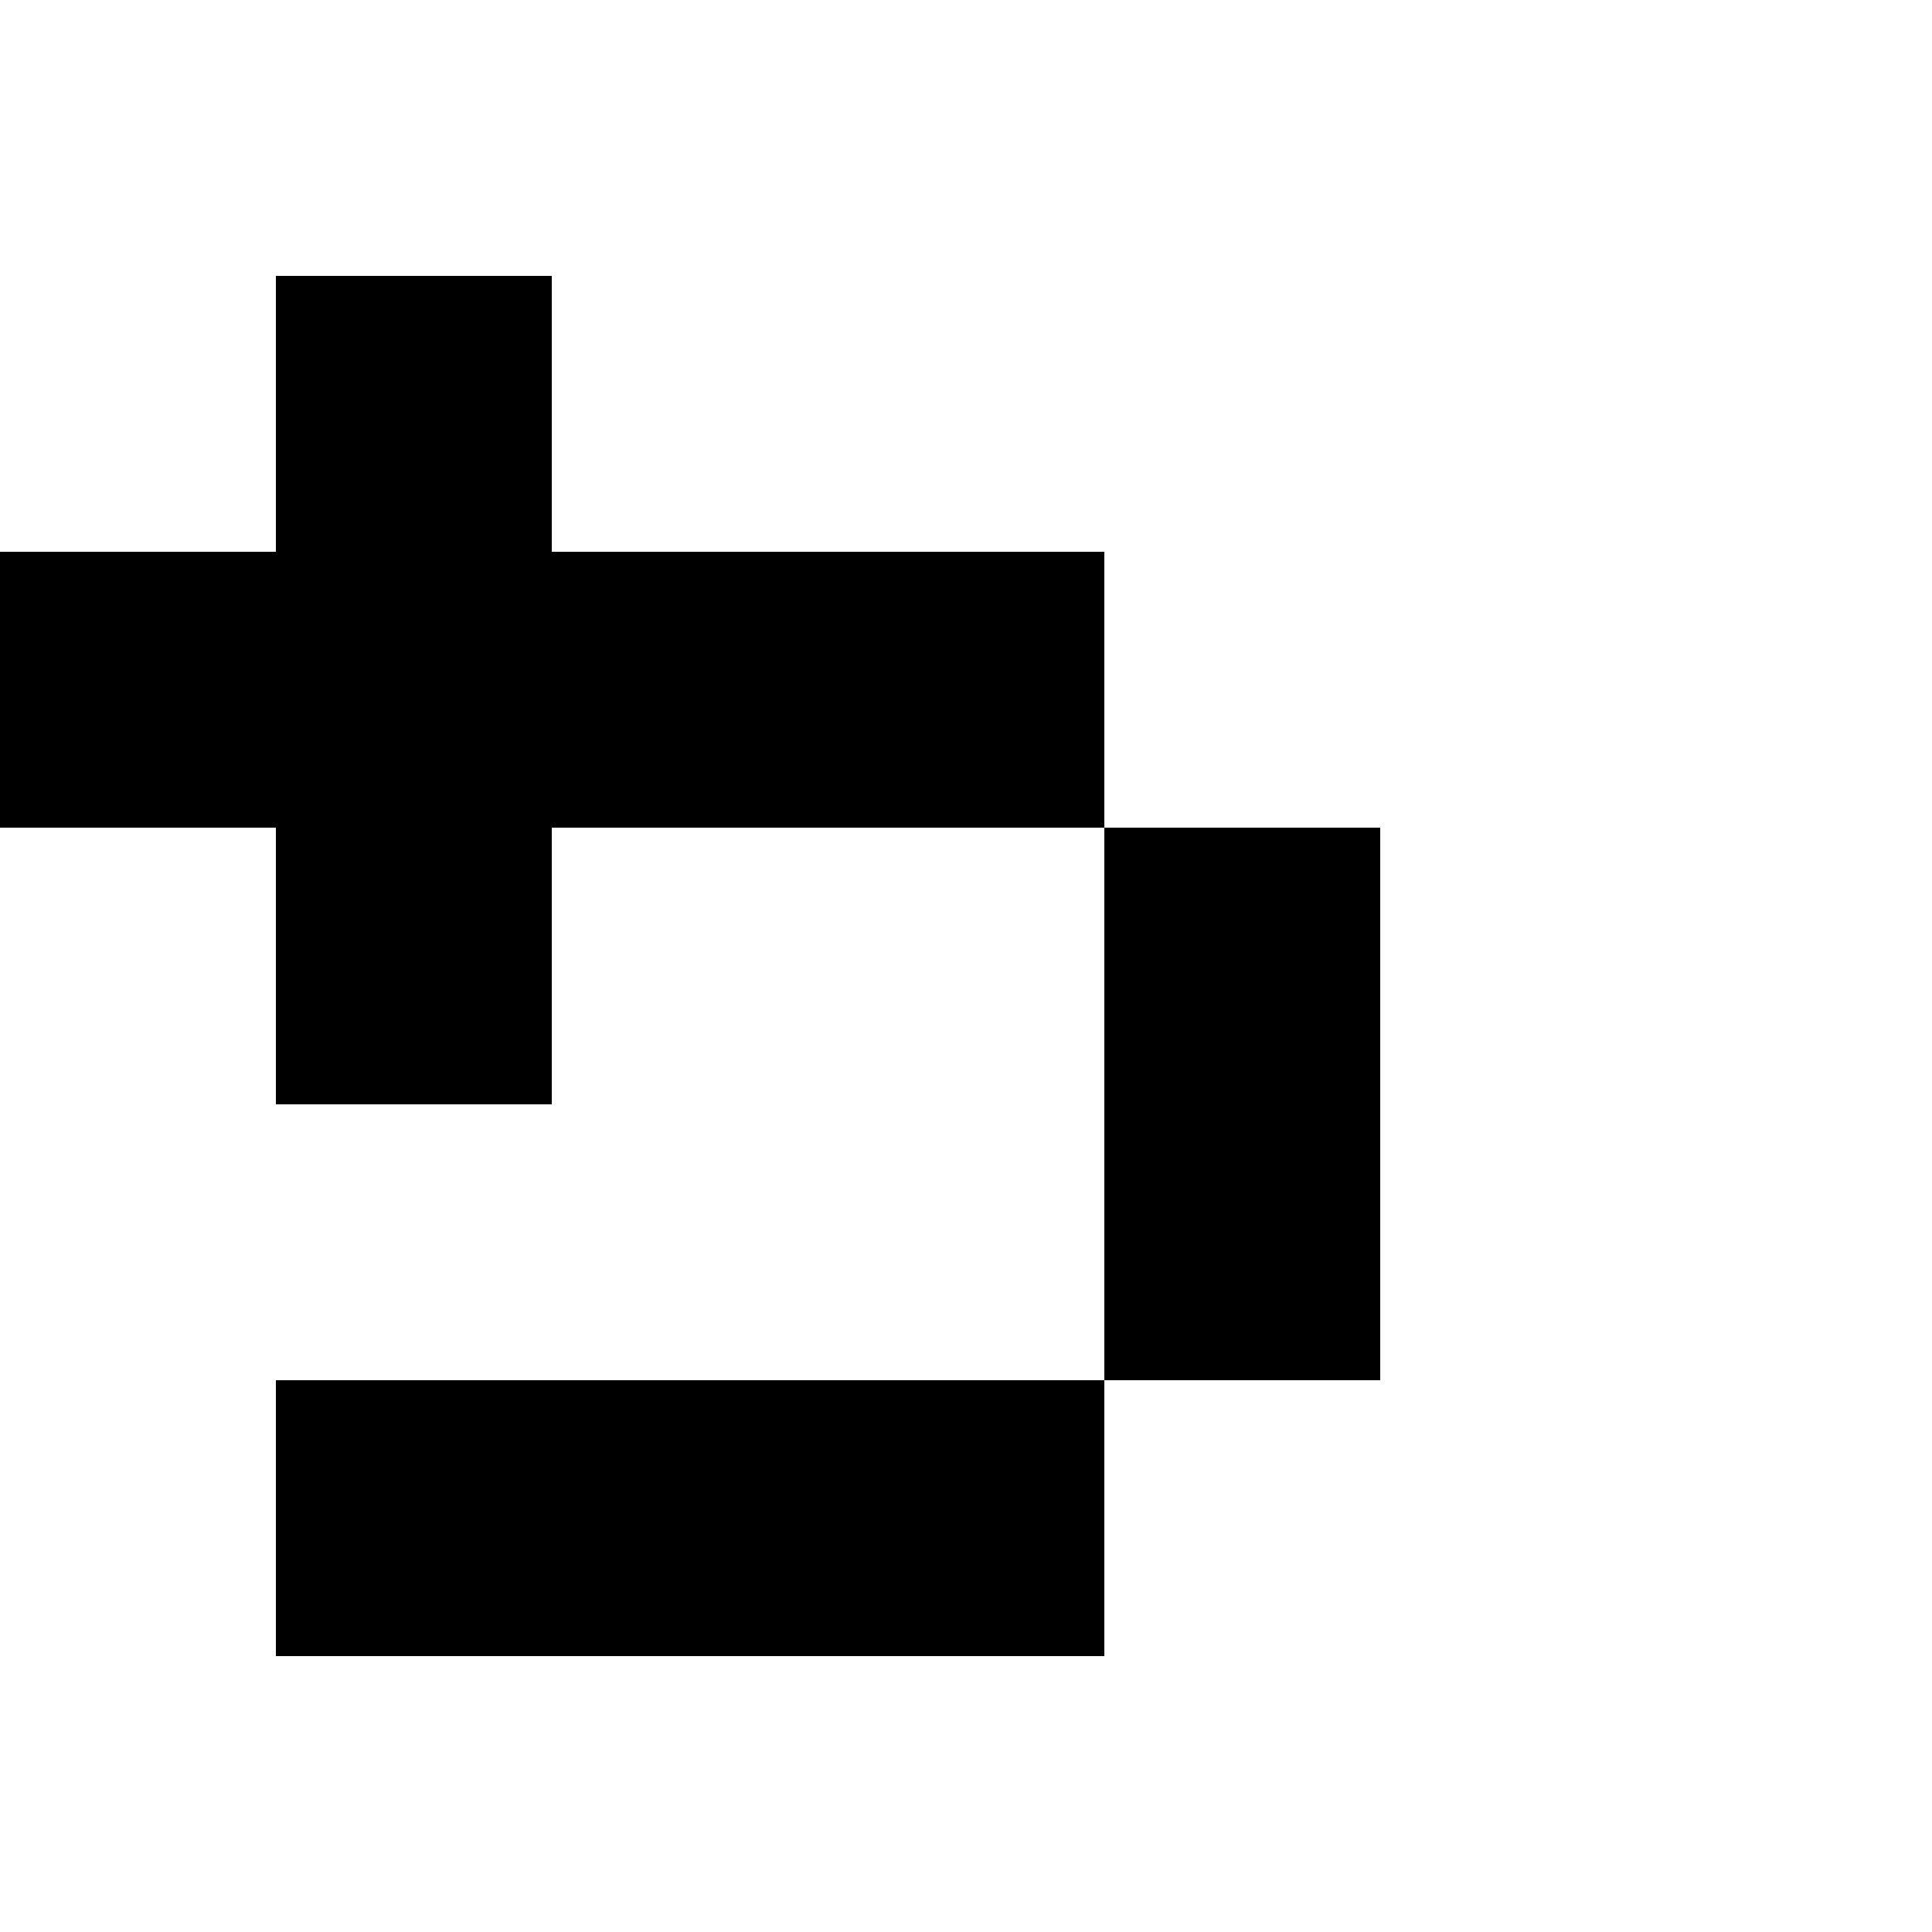
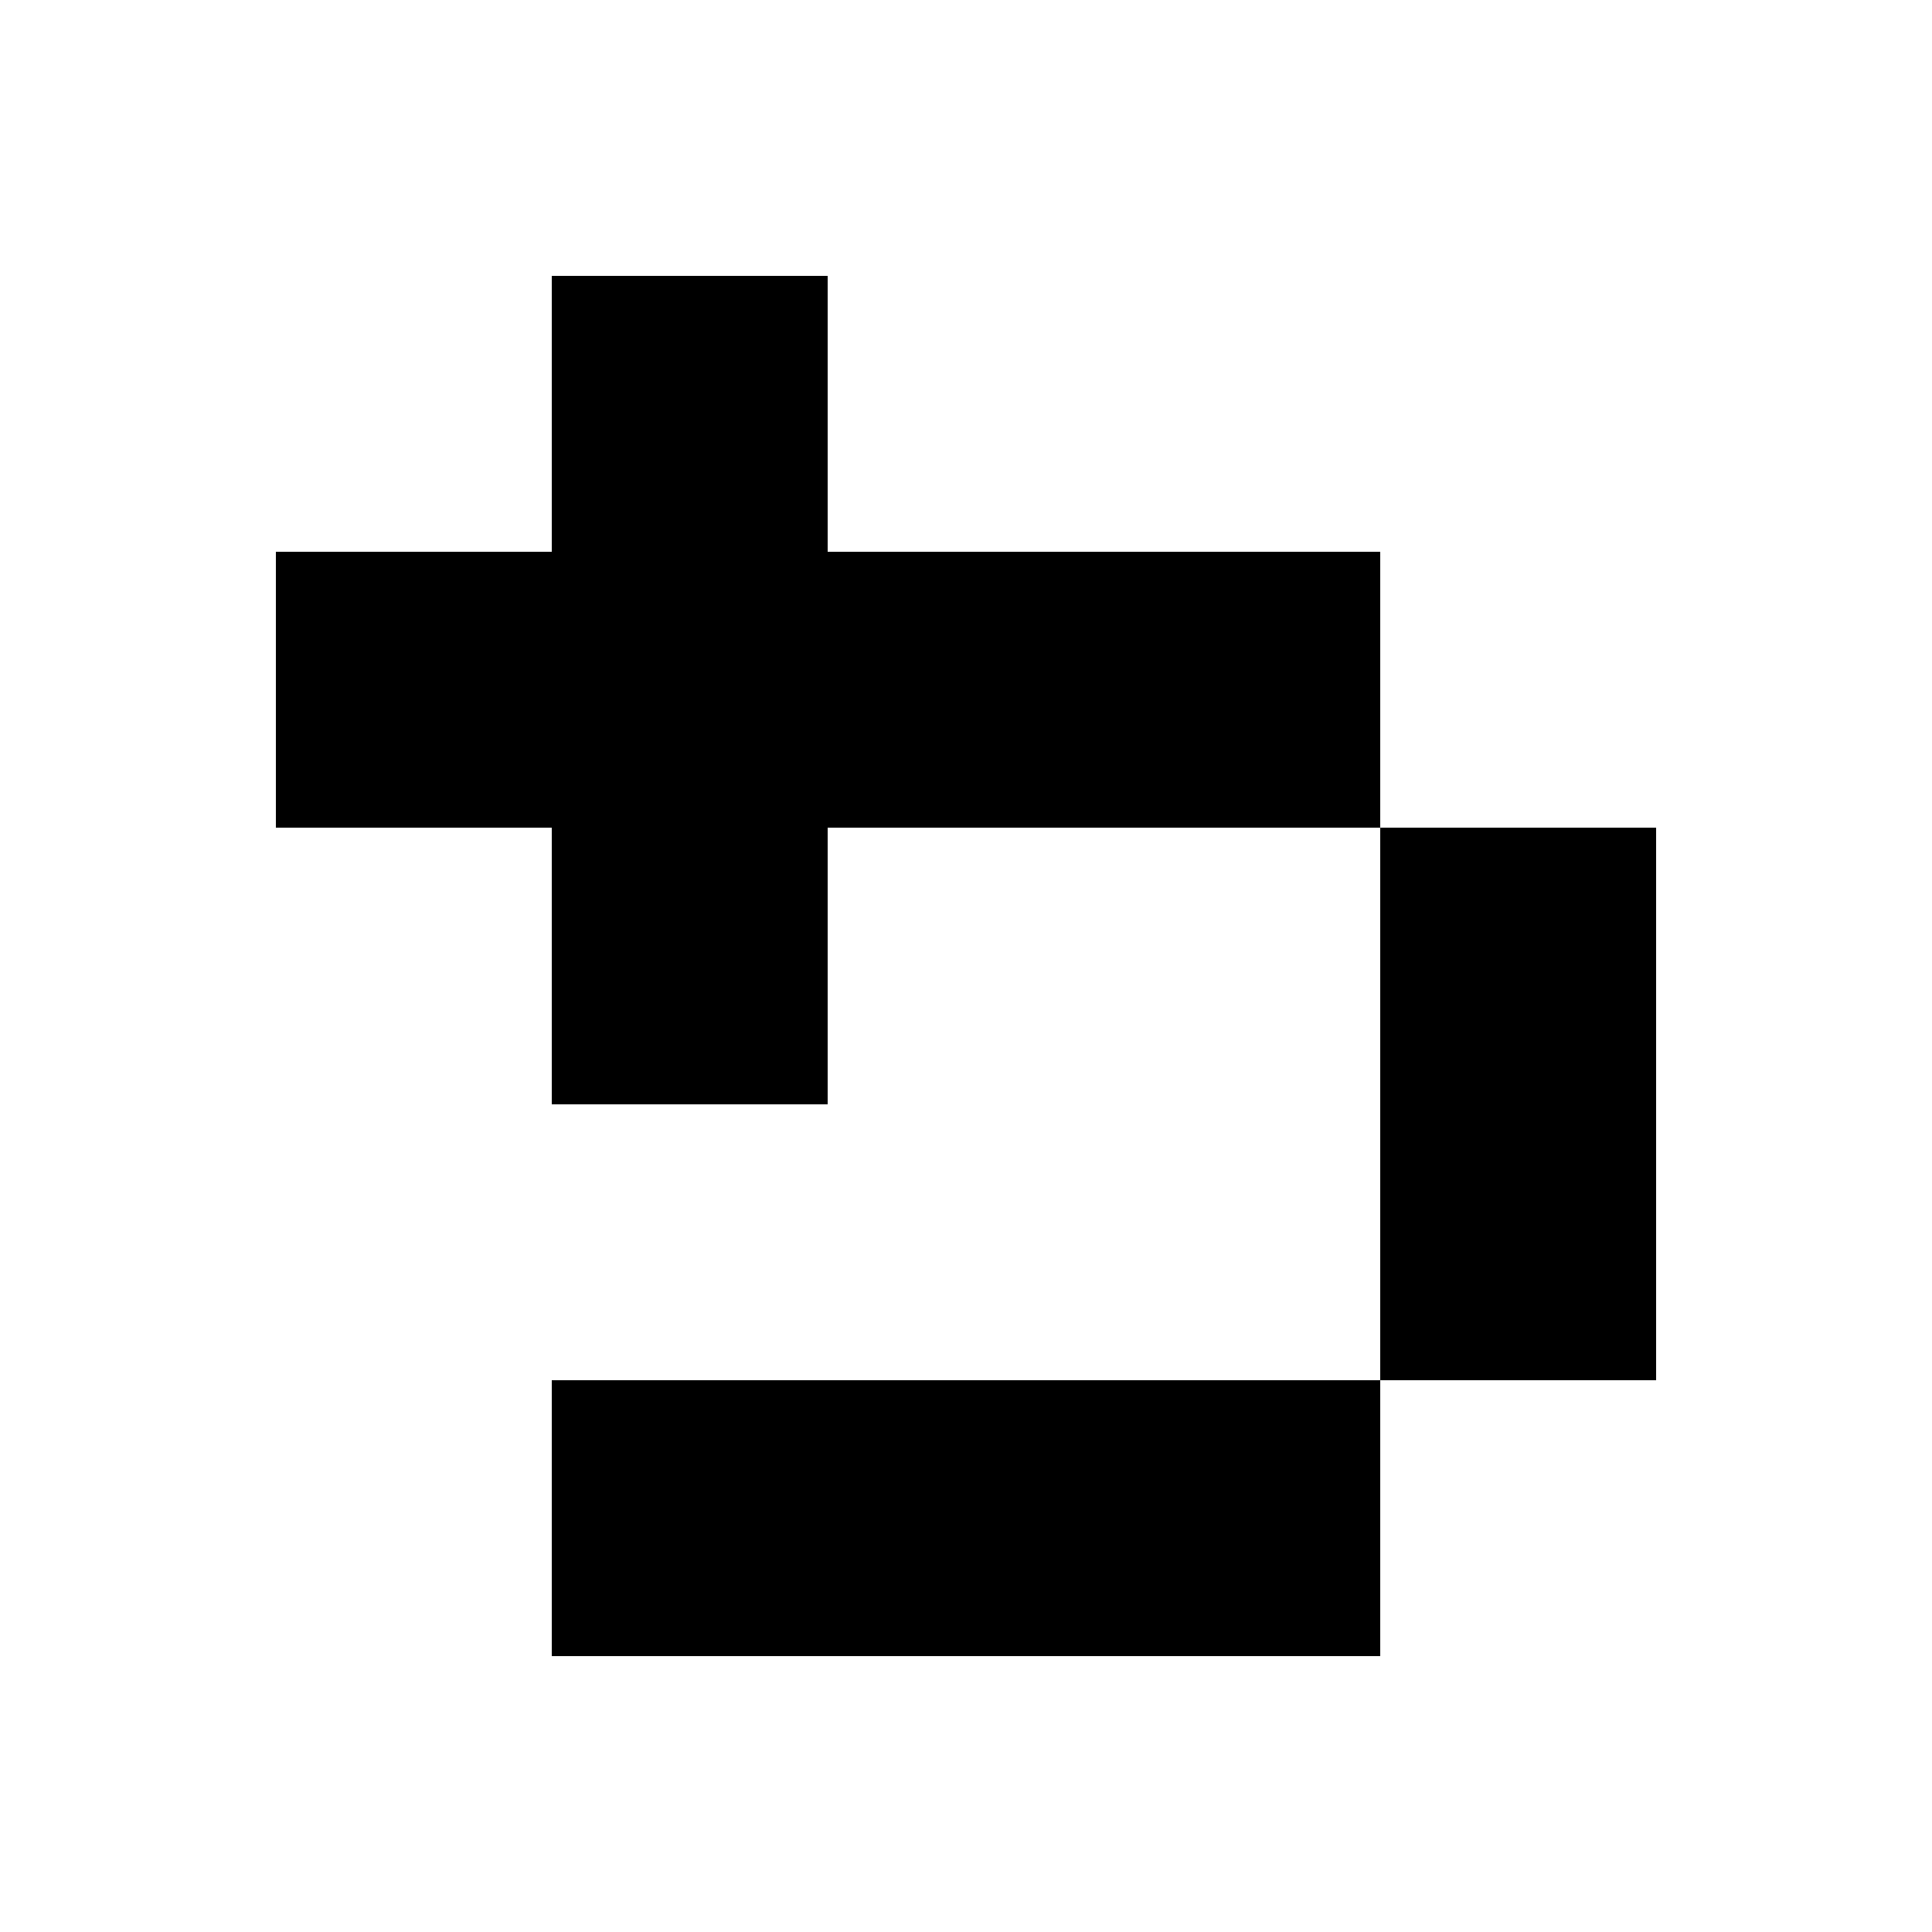
<svg xmlns="http://www.w3.org/2000/svg" width="7" height="7" viewBox="0 0 7 7" fill="currentColor" shape-rendering="crispEdges">
-   <rect x="1" y="1" width="1" height="1" />
-   <rect x="0" y="2" width="1" height="1" />
+   <rect x="2" y="1" width="1" height="1" />
  <rect x="1" y="2" width="1" height="1" />
  <rect x="2" y="2" width="1" height="1" />
  <rect x="3" y="2" width="1" height="1" />
-   <rect x="1" y="3" width="1" height="1" />
-   <rect x="4" y="3" width="1" height="1" />
-   <rect x="4" y="4" width="1" height="1" />
-   <rect x="1" y="5" width="1" height="1" />
+   <rect x="4" y="2" width="1" height="1" />
+   <rect x="2" y="3" width="1" height="1" />
+   <rect x="5" y="3" width="1" height="1" />
+   <rect x="5" y="4" width="1" height="1" />
  <rect x="2" y="5" width="1" height="1" />
  <rect x="3" y="5" width="1" height="1" />
+   <rect x="4" y="5" width="1" height="1" />
</svg>
